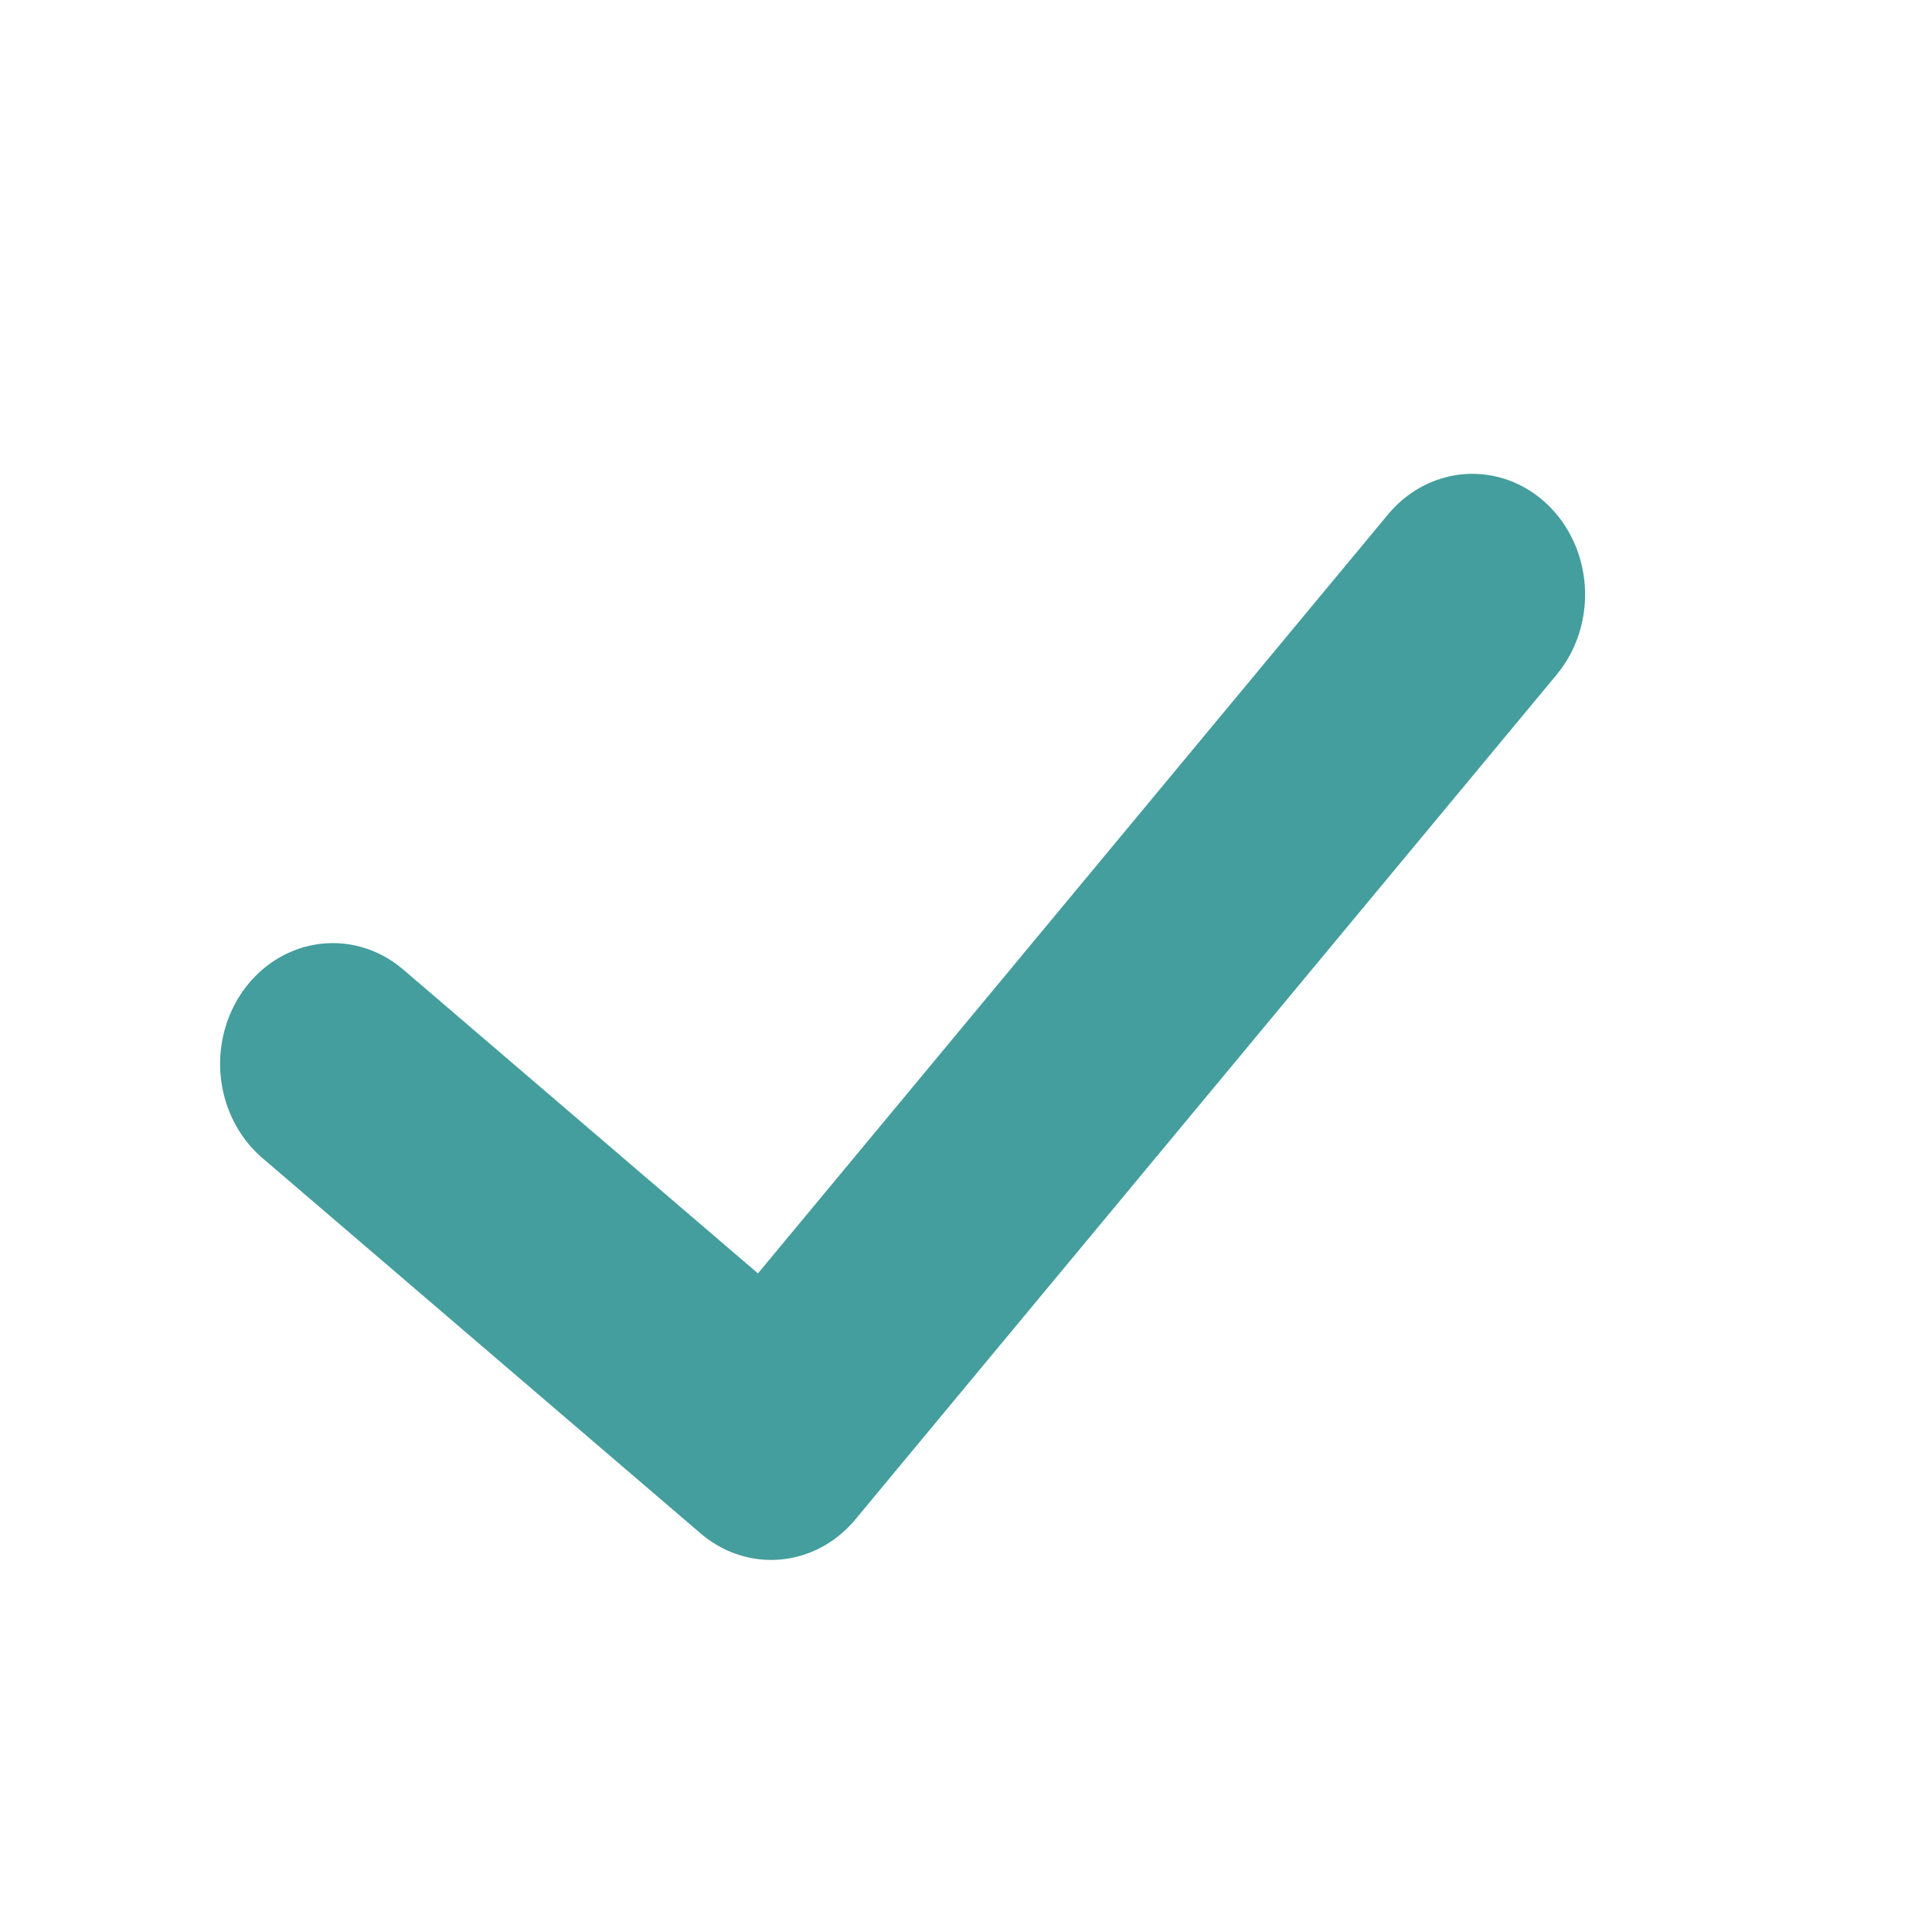
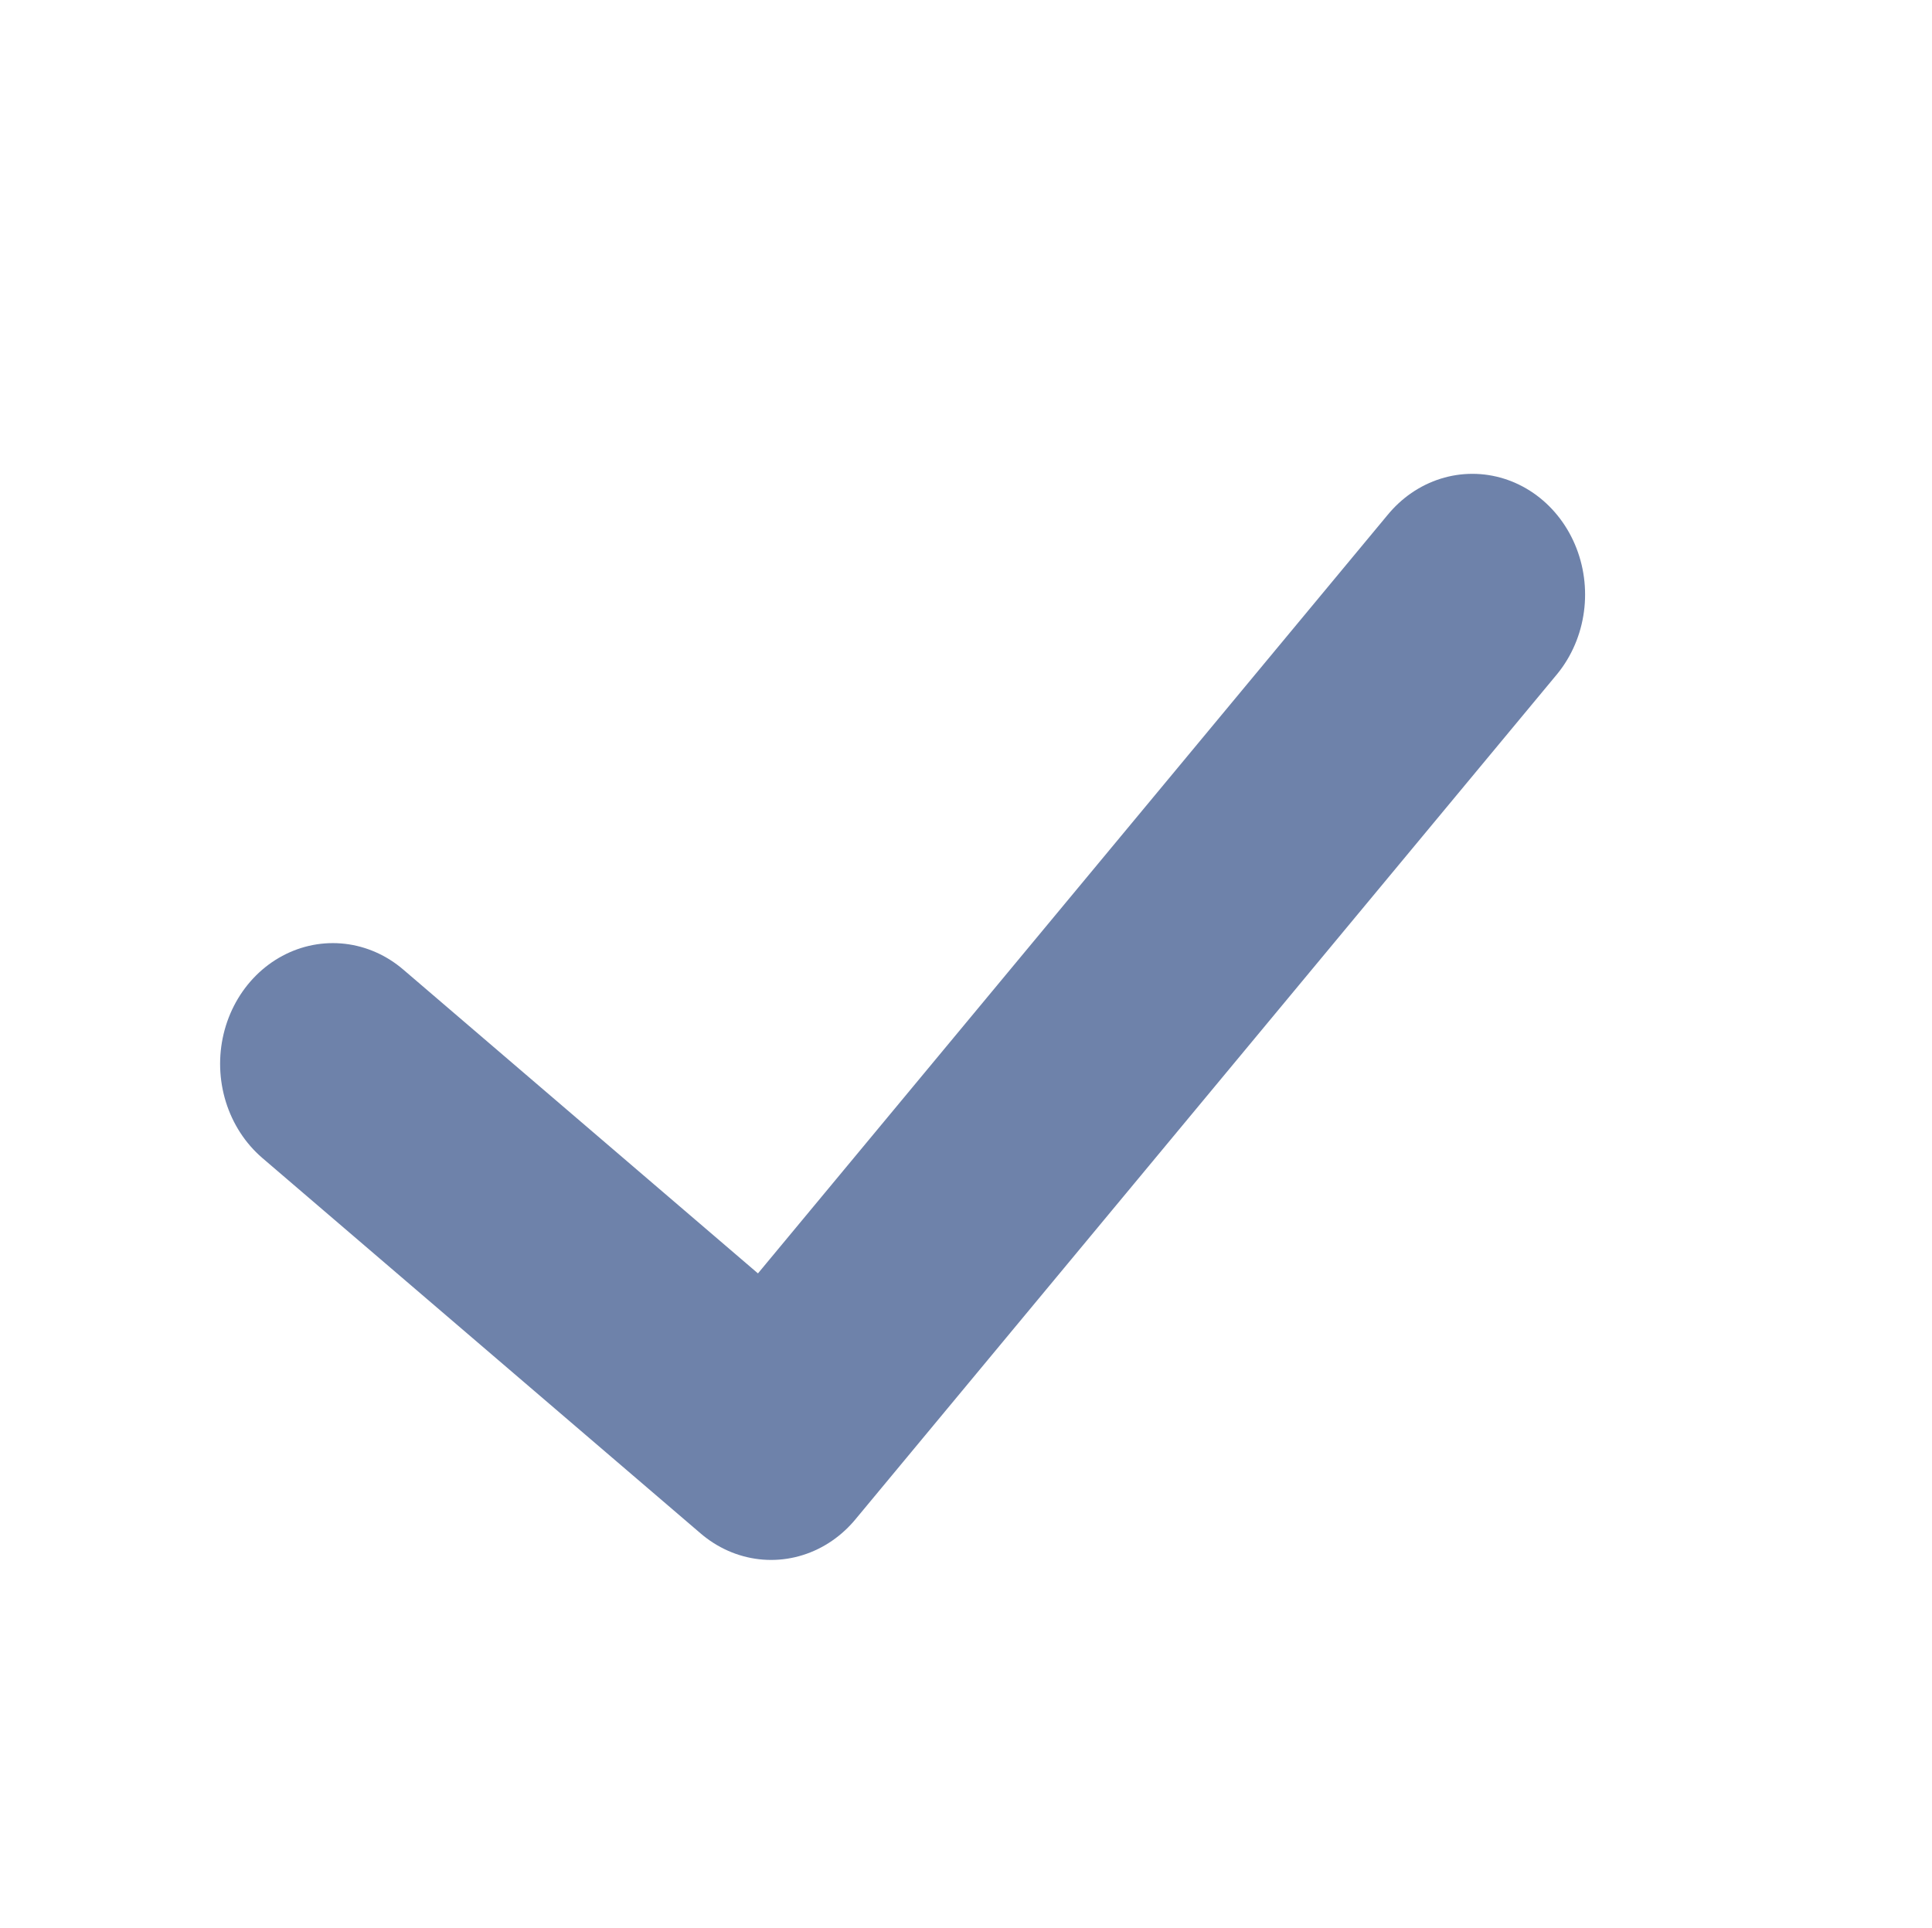
<svg xmlns="http://www.w3.org/2000/svg" version="1.1" id="Capa_1" viewBox="0 0 84.582 84.4" xml:space="preserve" width="84.582" height="84.4">
  <defs id="defs1" />
  <ellipse style="fill:none;fill-opacity:1;stroke-width:1.69" cx="42.291" cy="42.2" id="circle1" rx="42.291" ry="42.2" />
-   <polyline style="fill:none;stroke:#449e9d;stroke-width:5.144;stroke-linecap:round;stroke-linejoin:round;stroke-miterlimit:10;stroke-dasharray:none;stroke-opacity:1" points="  38,15 22,33 12,25 " id="polyline1" transform="matrix(1.918774,0,0,2.054635,-8.454106,-4.789615)" />
+   <polyline style="fill:none;stroke:#6e82aa;stroke-width:5.144;stroke-linecap:round;stroke-linejoin:round;stroke-miterlimit:10;stroke-dasharray:none;stroke-opacity:1" points="  38,15 22,33 12,25 " id="polyline1" transform="matrix(1.918774,0,0,2.054635,-8.454106,-4.789615)" />
</svg>
